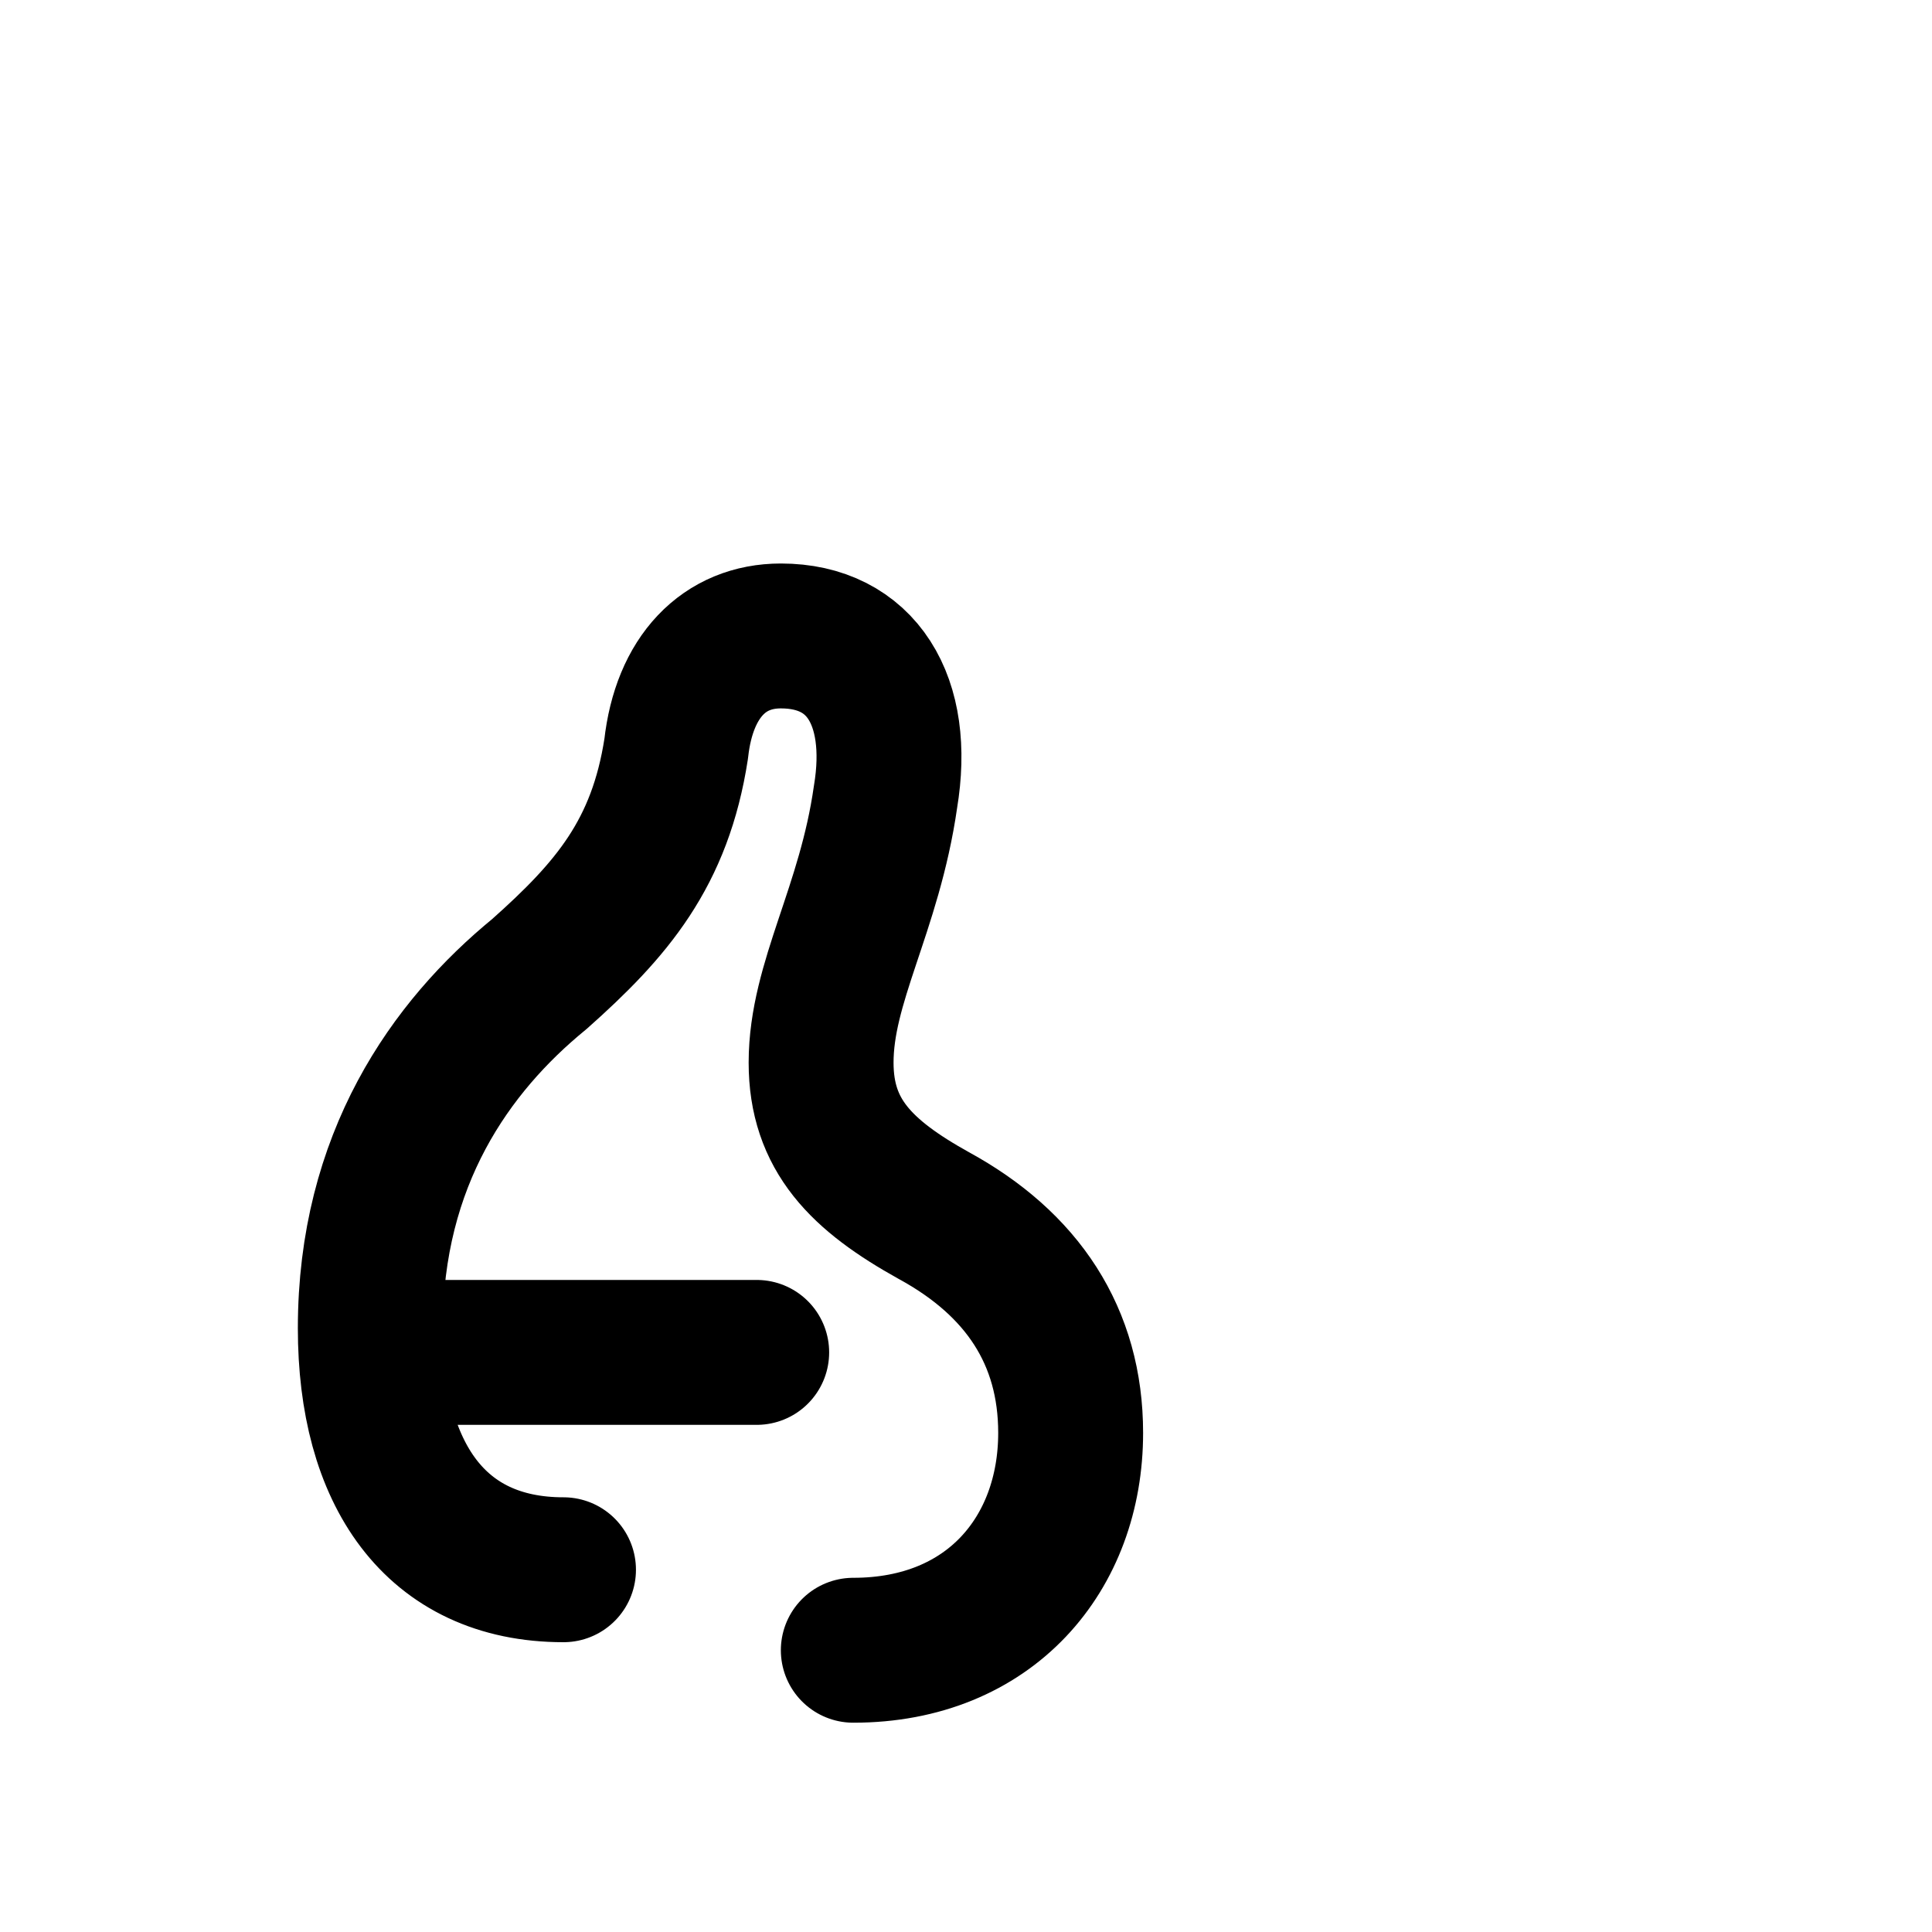
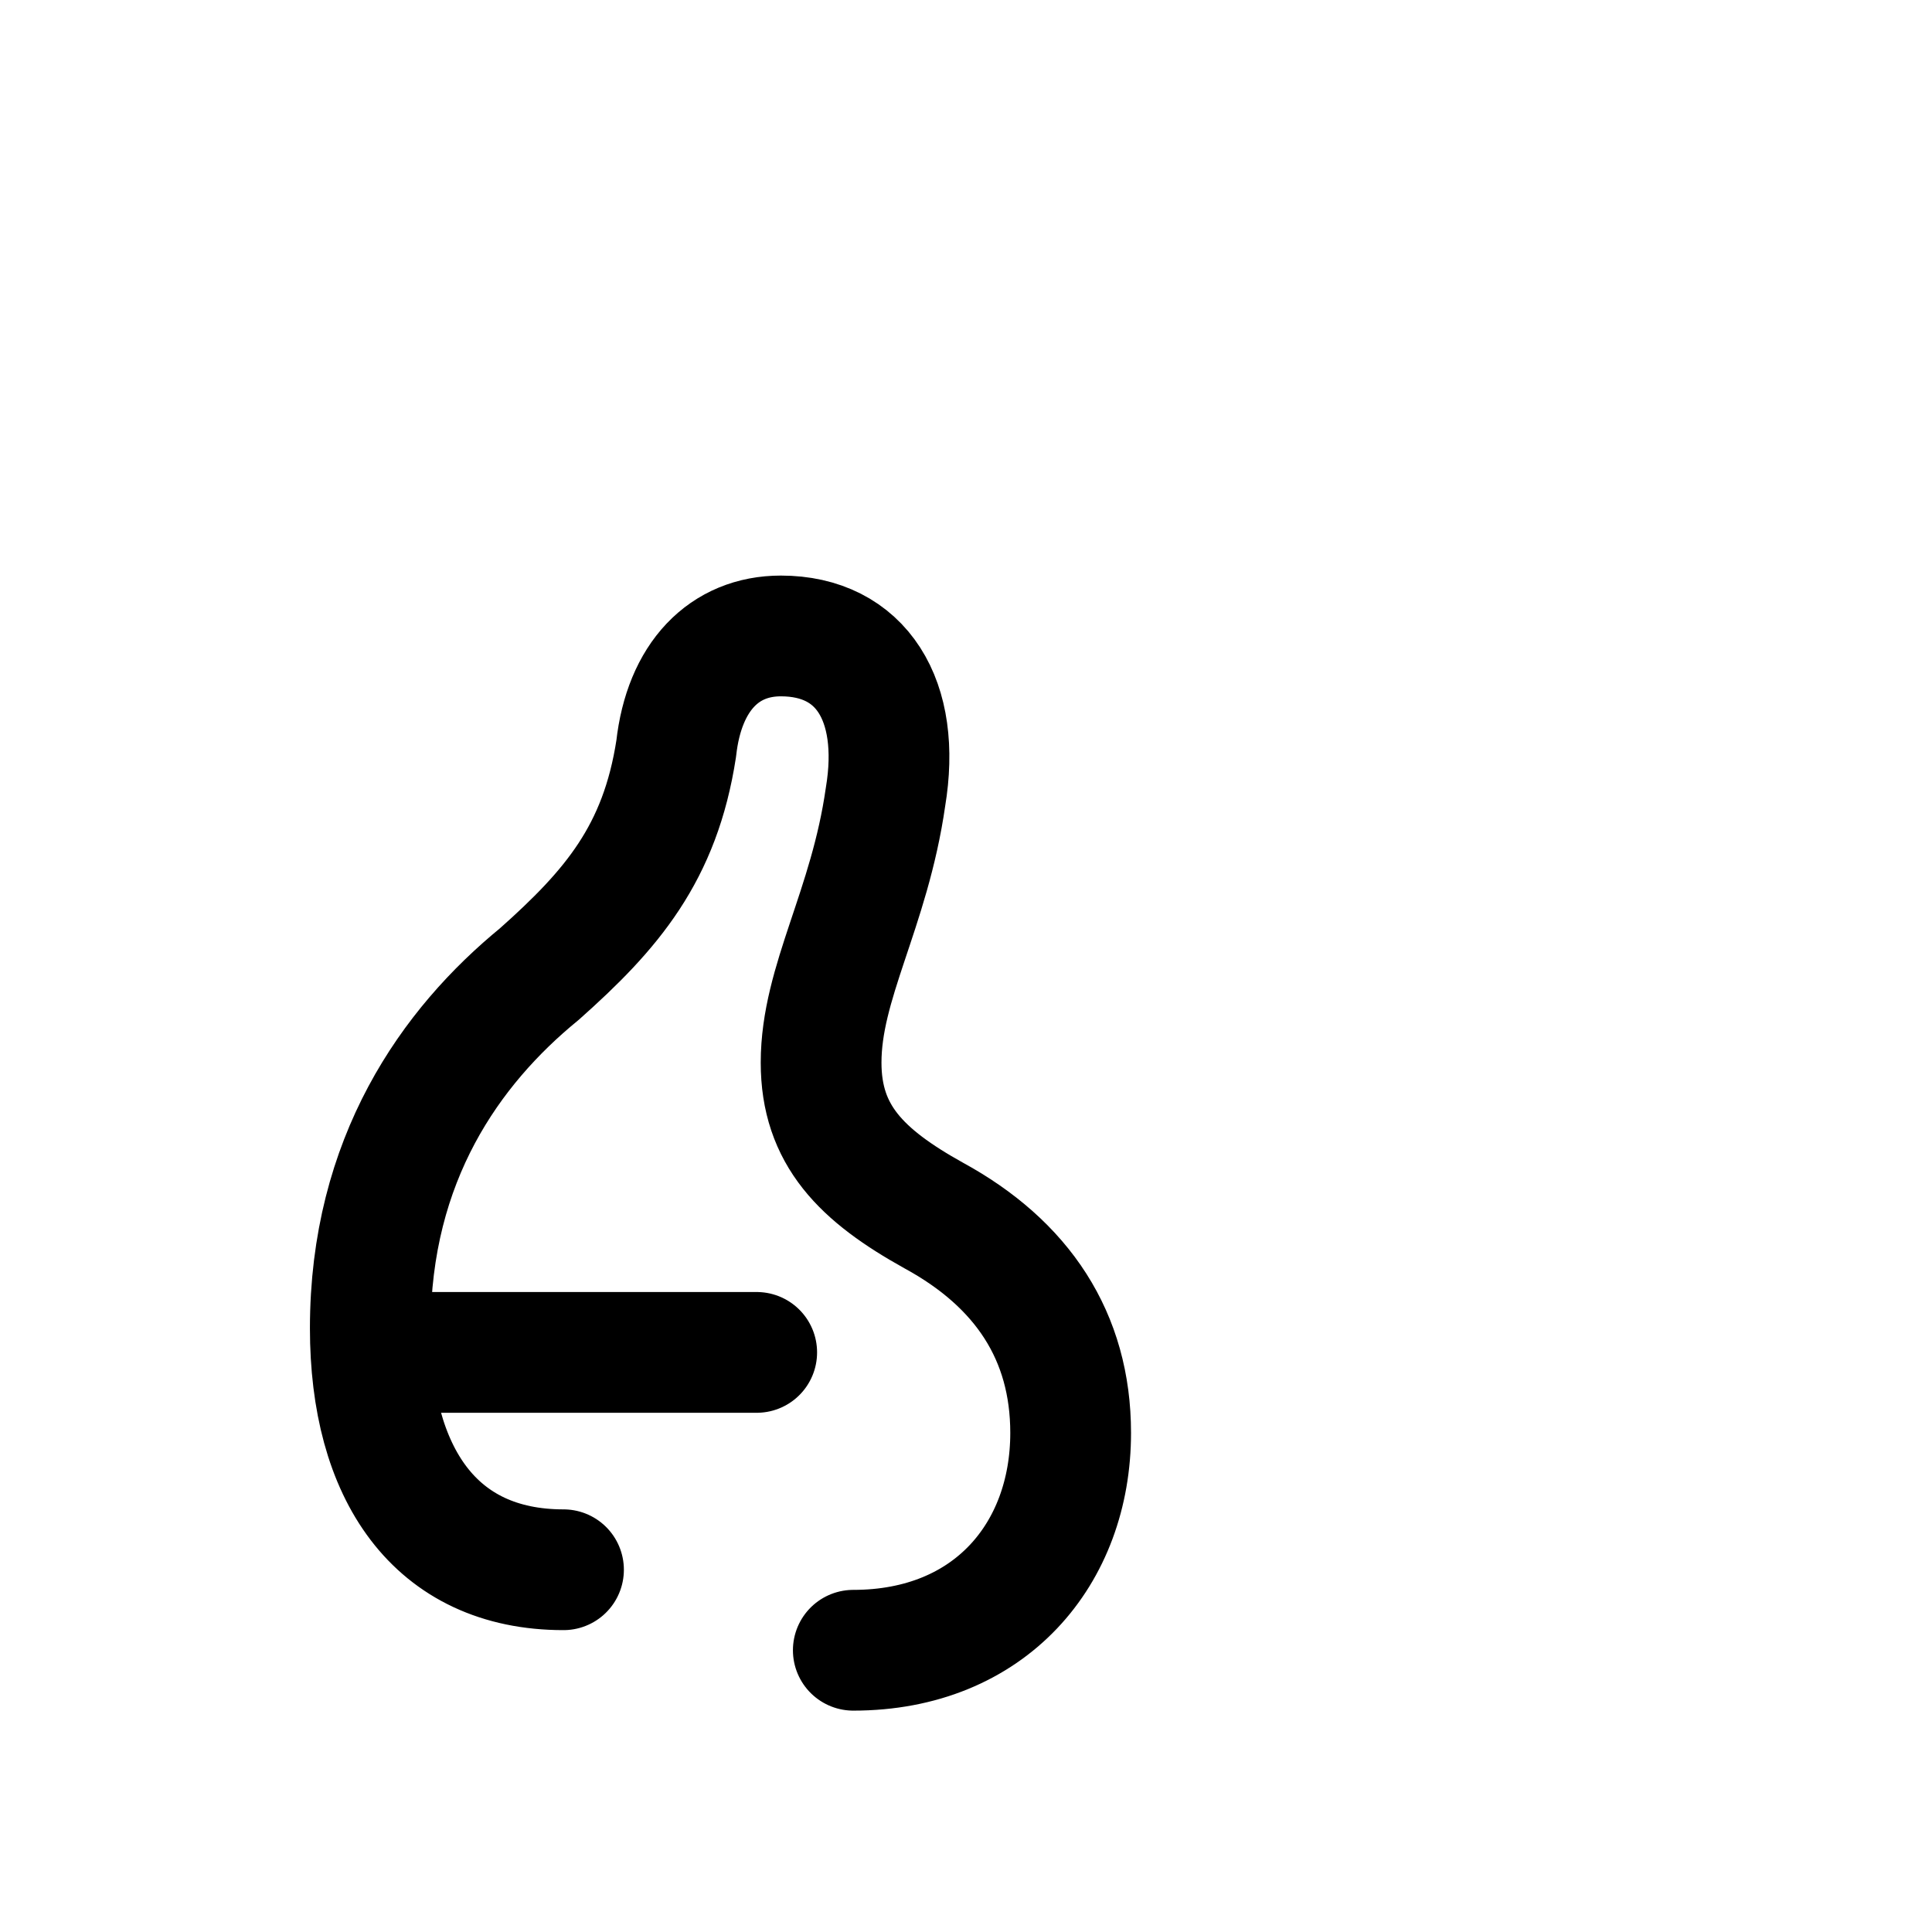
<svg xmlns="http://www.w3.org/2000/svg" viewBox="0 0 24 24" fill="none">
-   <g stroke="currentColor" stroke-width="1.8" stroke-linecap="round" stroke-linejoin="round">
+   <g stroke="currentColor" stroke-width="1.5" stroke-linecap="round" stroke-linejoin="round">
    <path d="M7 19.5c-1.6 0-2.4-1.2-2.4-3 0-2.1 1-3.5 2.1-4.4.9-.8 1.5-1.5 1.7-2.8.1-.9.6-1.4 1.3-1.4 1 0 1.5.8 1.3 2-.2 1.4-.8 2.3-.8 3.3 0 .9.5 1.4 1.4 1.9 1.1.6 1.7 1.5 1.7 2.7 0 1.5-1 2.7-2.7 2.7" />
    <path d="M5.2 16.8h4.2" />
  </g>
</svg>
